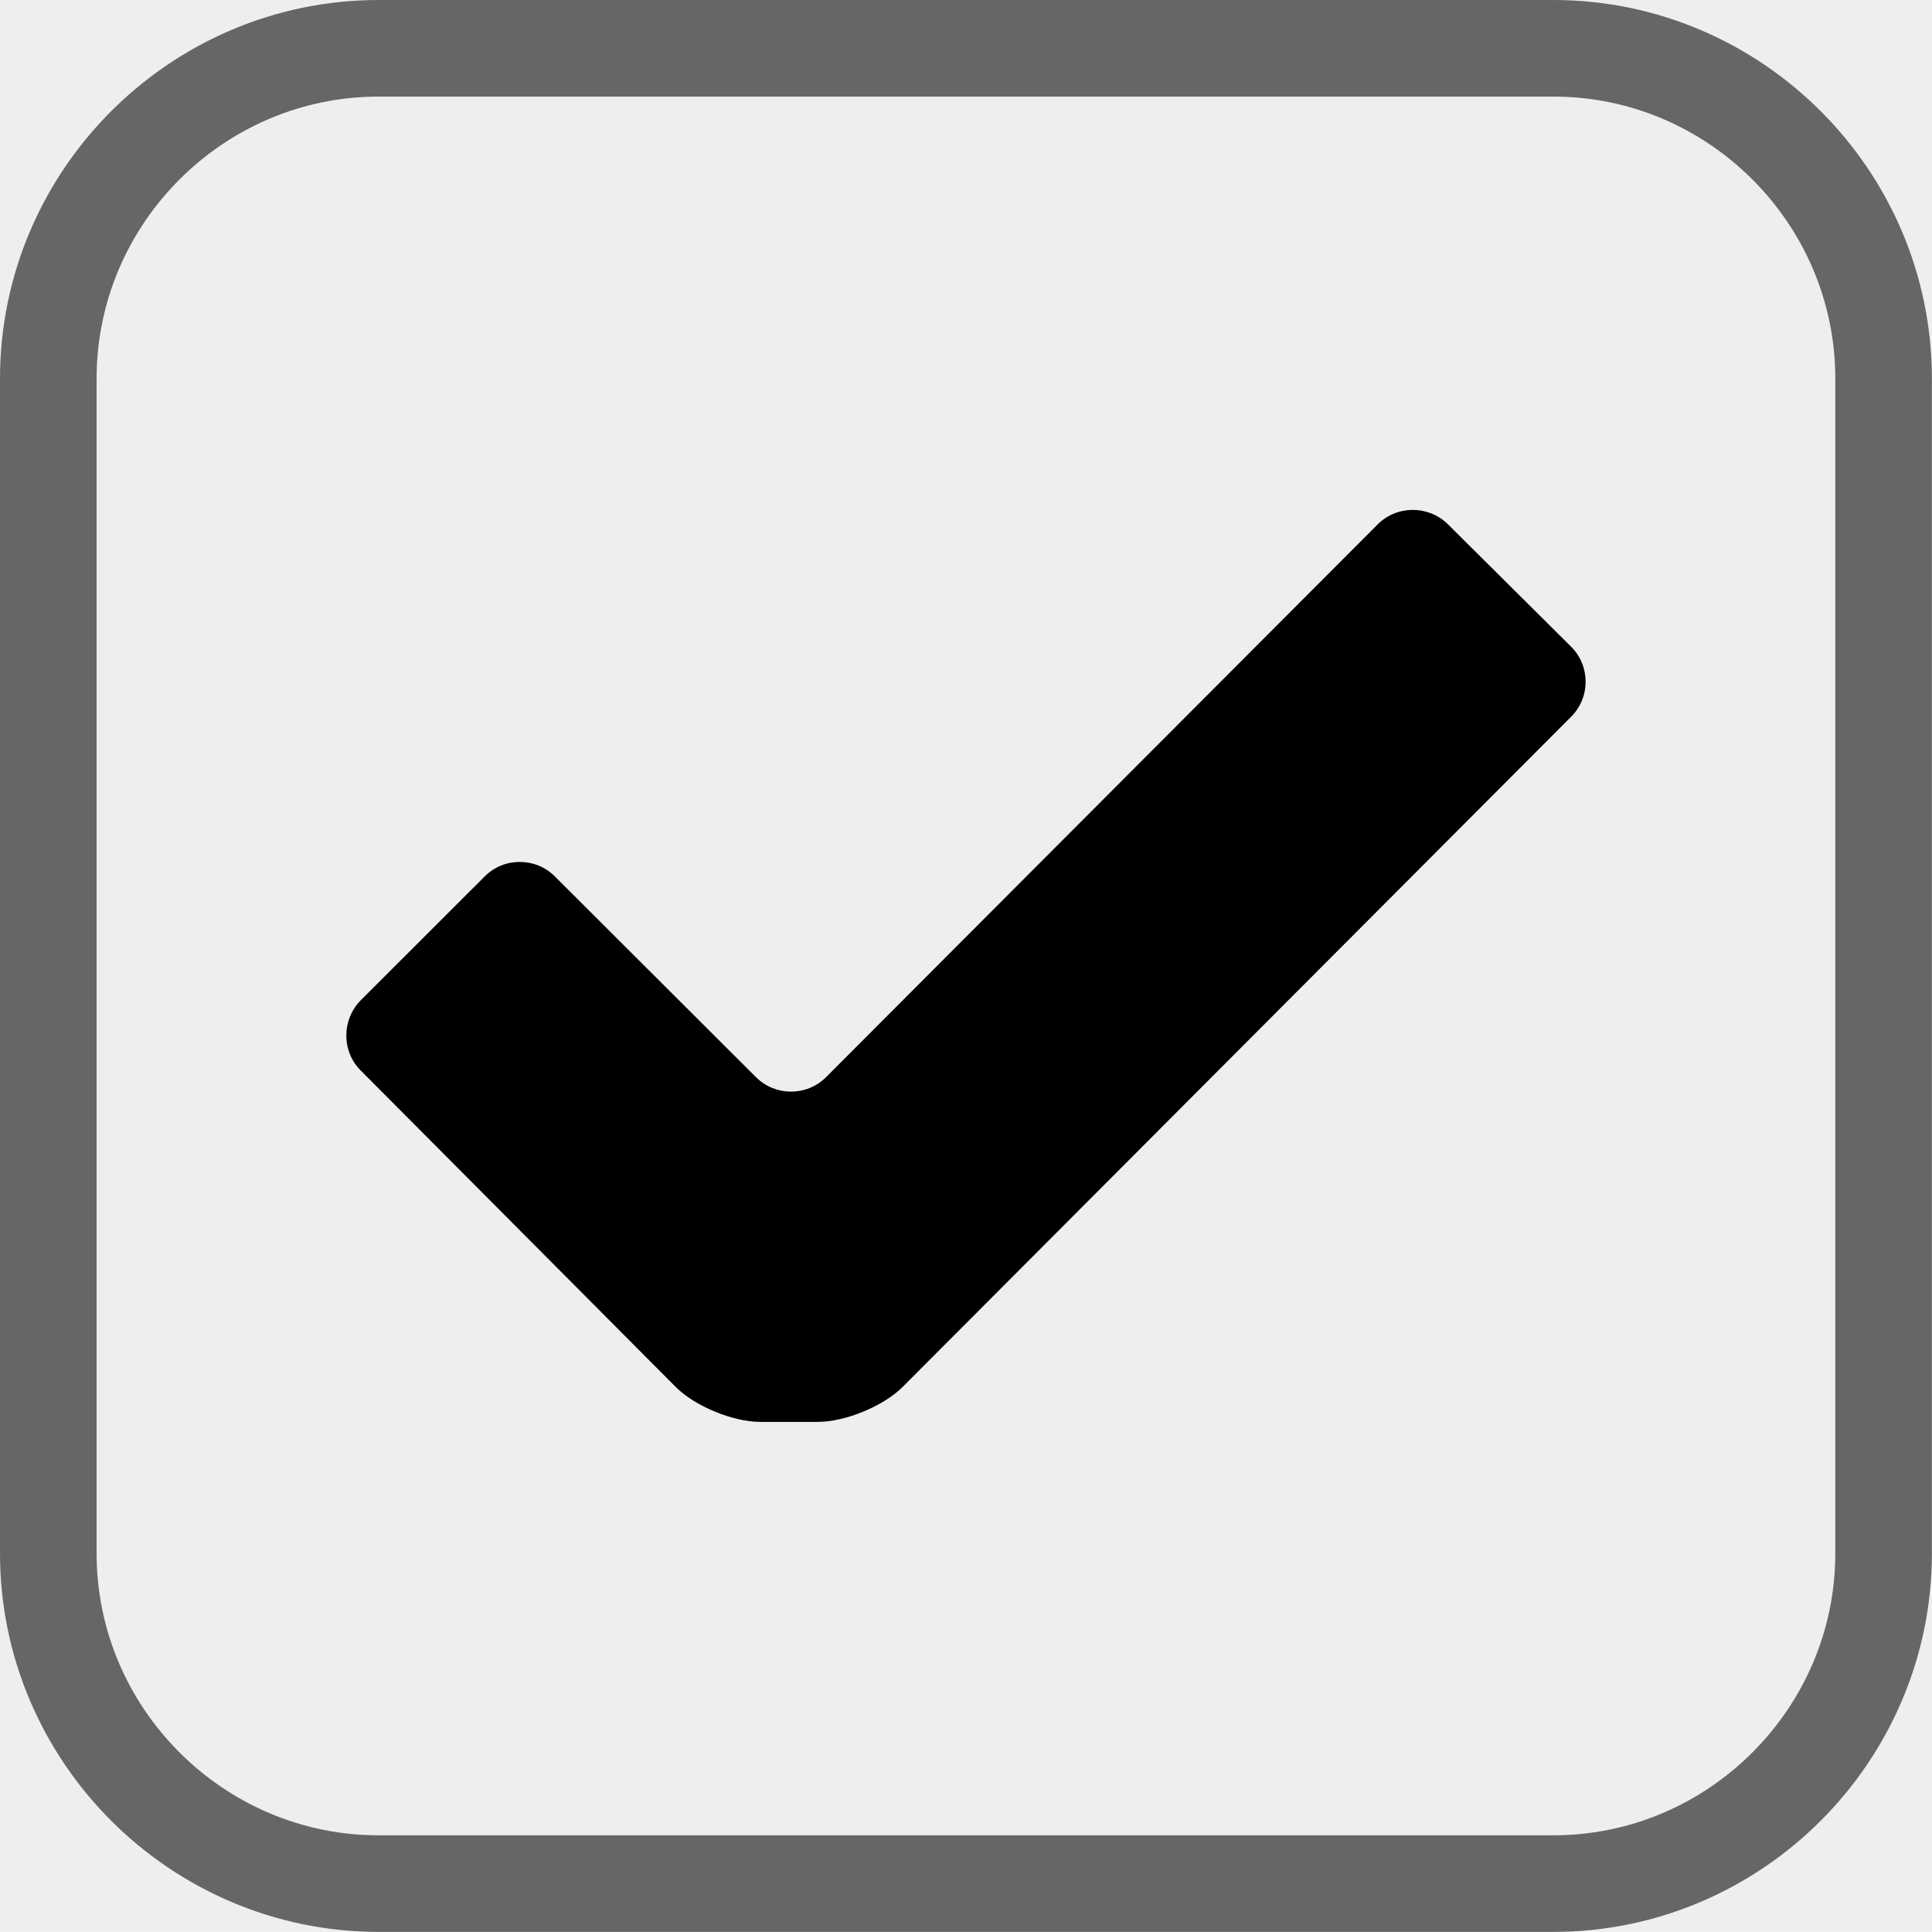
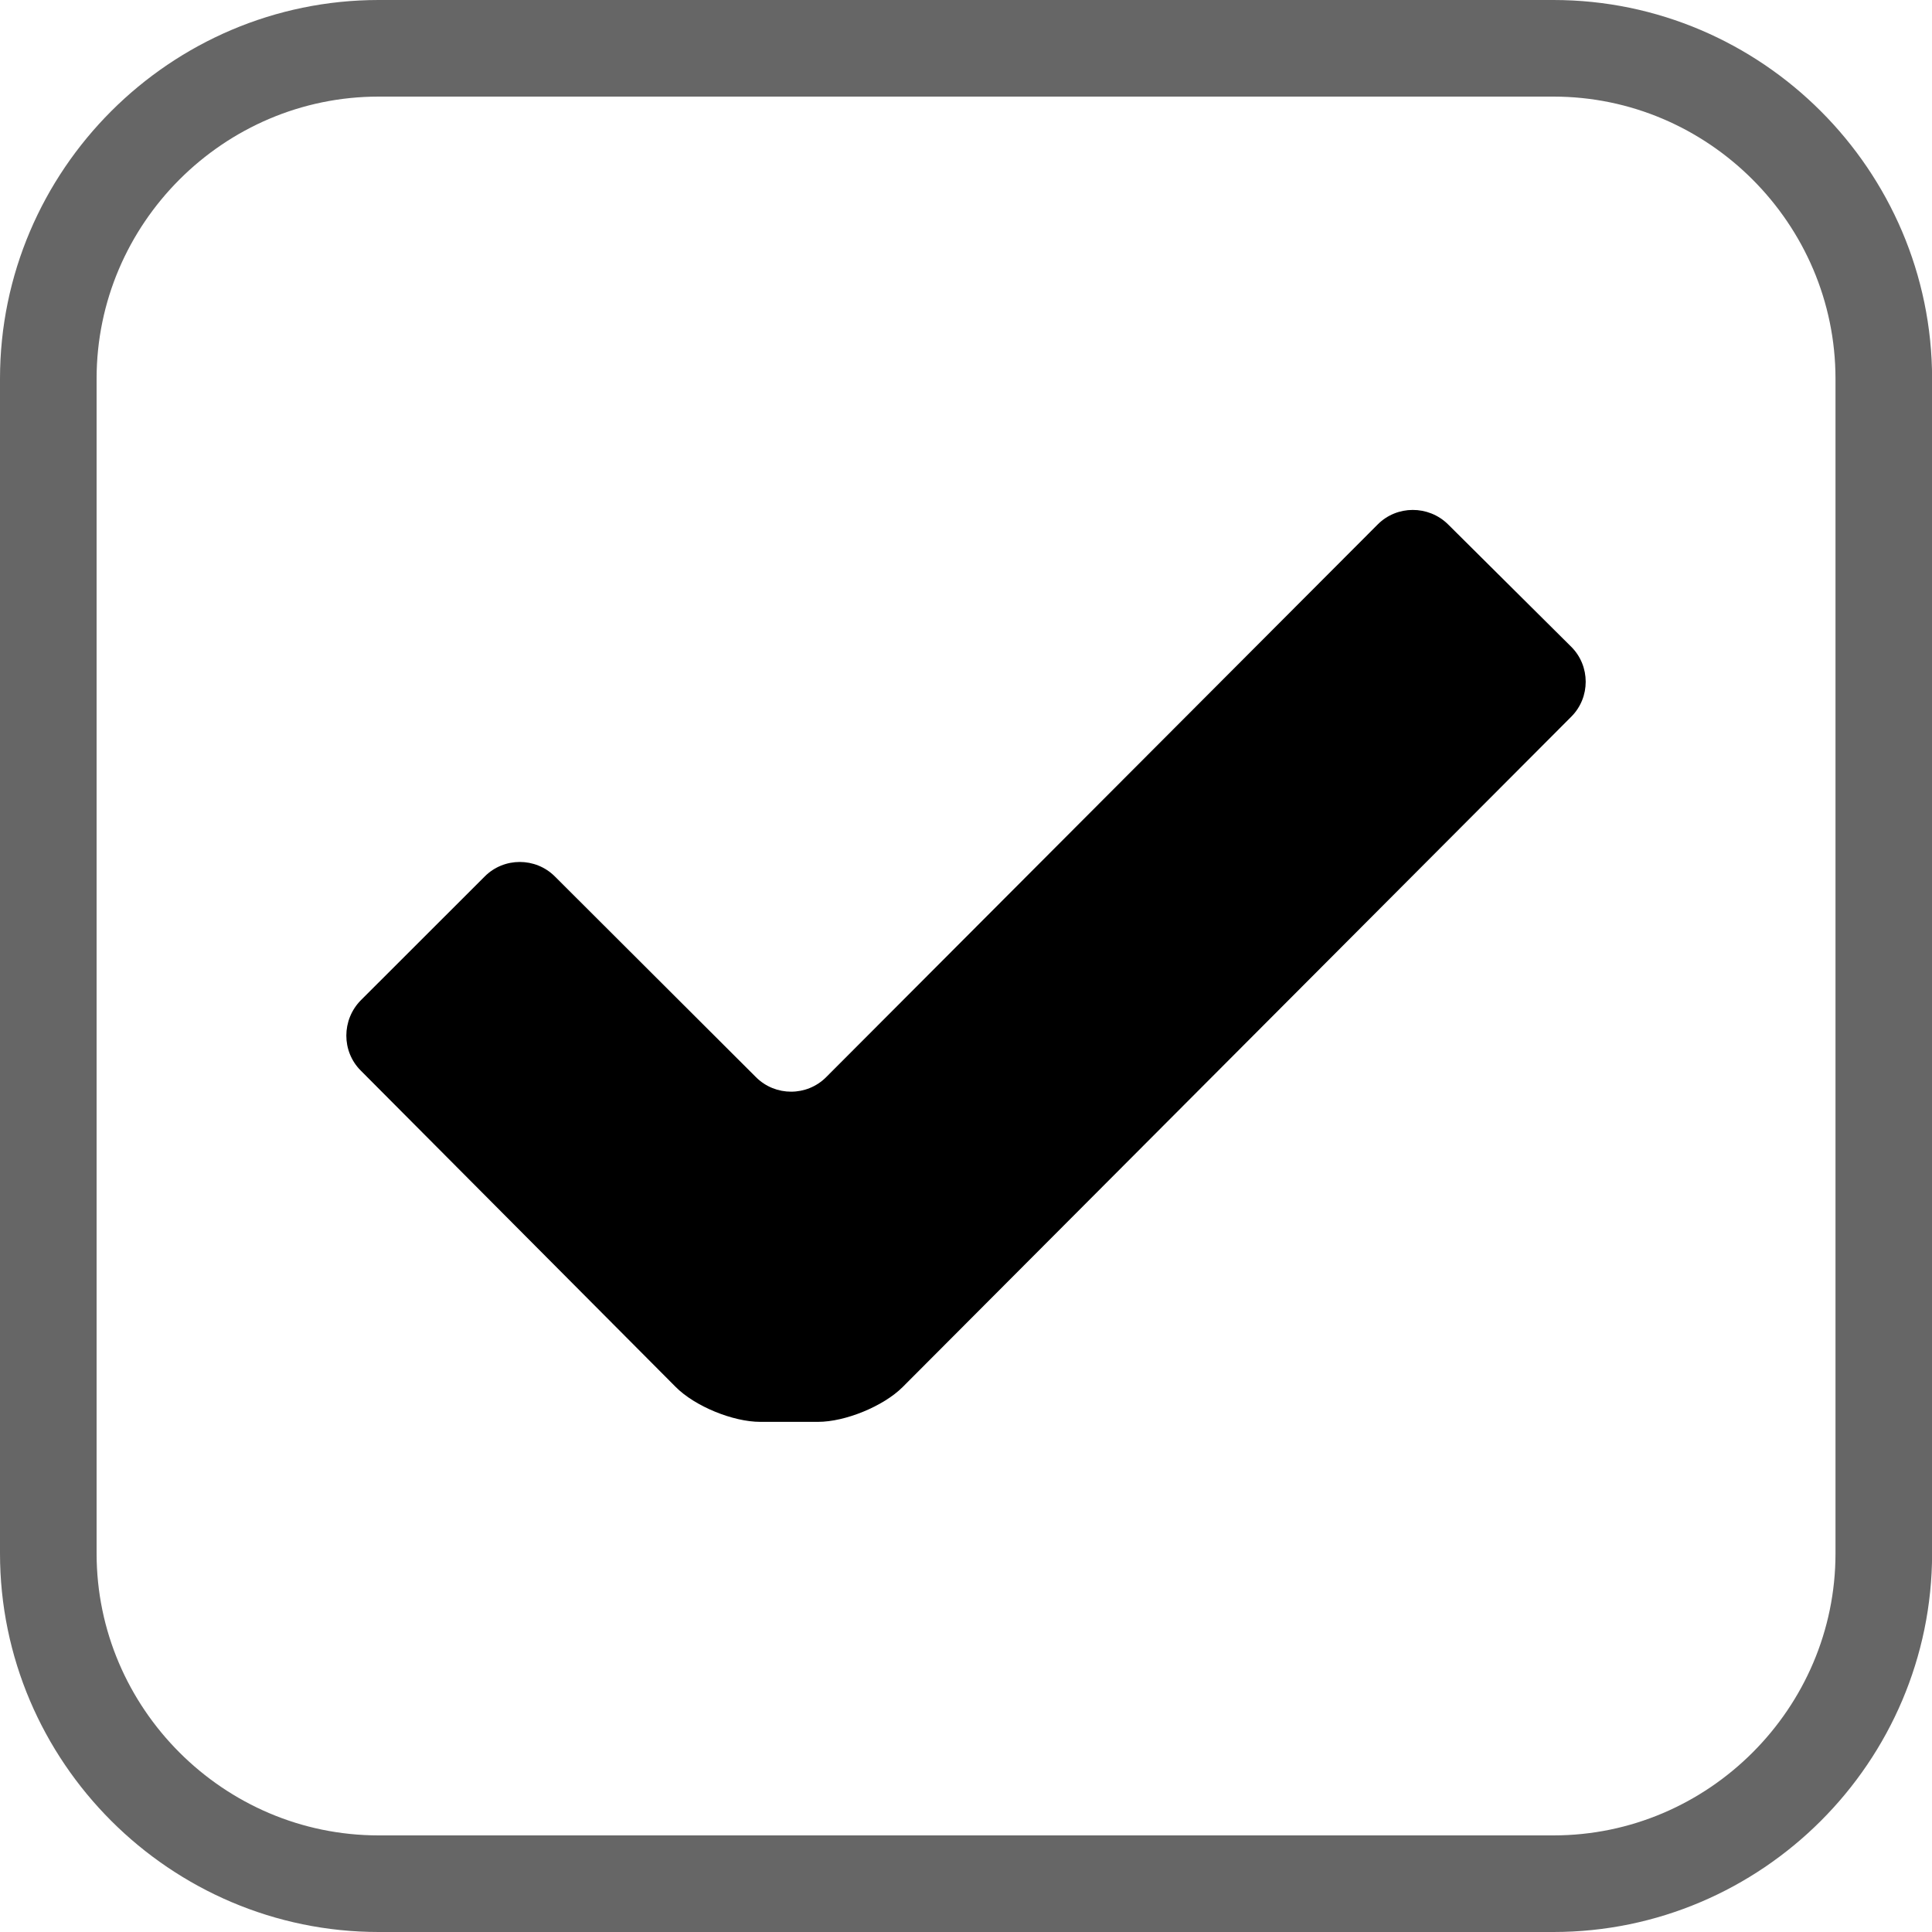
- <svg xmlns="http://www.w3.org/2000/svg" version="1.1" id="Layer_1" width="20.001" height="20" viewBox="0 0 20.001 20" overflow="visible" enable-background="new 0 0 20.001 20" xml:space="preserve">
-   <rect fill="#EEEEEE" width="20.001" height="20" />
-   <path fill="none" stroke="#666666" d="M16.081,0.5H3.92C2.039,0.5,0.5,2.039,0.5,3.92v12.161c0,1.88,1.539,3.419,3.42,3.419h12.161  c1.88,0,3.419-1.539,3.419-3.419V3.92C19.5,2.039,17.961,0.5,16.081,0.5z" />
-   <path d="M16.266,7.419l-6.922,6.94c-0.2,0.199-0.594,0.361-0.876,0.361H7.87c-0.282,0-0.677-0.162-0.876-0.363l-3.26-3.275  c-0.199-0.199-0.198-0.525,0.001-0.727l1.283-1.282c0.199-0.2,0.526-0.2,0.726,0l2.083,2.079c0.2,0.199,0.526,0.199,0.726-0.002  l5.709-5.721c0.199-0.2,0.526-0.2,0.727-0.002l1.276,1.268C16.465,6.894,16.465,7.22,16.266,7.419z" />
+ <svg xmlns="http://www.w3.org/2000/svg" version="1.1" id="Layer_1" width="20" height="20" viewBox="0 0 20 20" overflow="visible" enable-background="new 0 0 20 20" xml:space="preserve">
+   <rect fill="none" width="20" height="20" />
+   <path fill="none" stroke="#666666" d="M16.081,0.5H3.92C2.039,0.5,0.5,2.039,0.5,3.92v12.161c0,1.88,1.539,3.419,3.42,3.419h12.161  c1.881,0,3.42-1.539,3.42-3.419V3.92C19.5,2.039,17.961,0.5,16.081,0.5z" />
+   <path d="M16.266,7.419l-6.922,6.94c-0.2,0.199-0.594,0.36-0.876,0.36H7.87c-0.282,0-0.677-0.161-0.876-0.362l-3.26-3.275  c-0.199-0.199-0.198-0.525,0.001-0.727l1.283-1.282c0.199-0.2,0.526-0.2,0.726,0l2.083,2.079c0.2,0.199,0.526,0.199,0.726-0.002  l5.709-5.721c0.199-0.2,0.525-0.2,0.727-0.002l1.276,1.268C16.465,6.894,16.465,7.22,16.266,7.419z" />
</svg>
